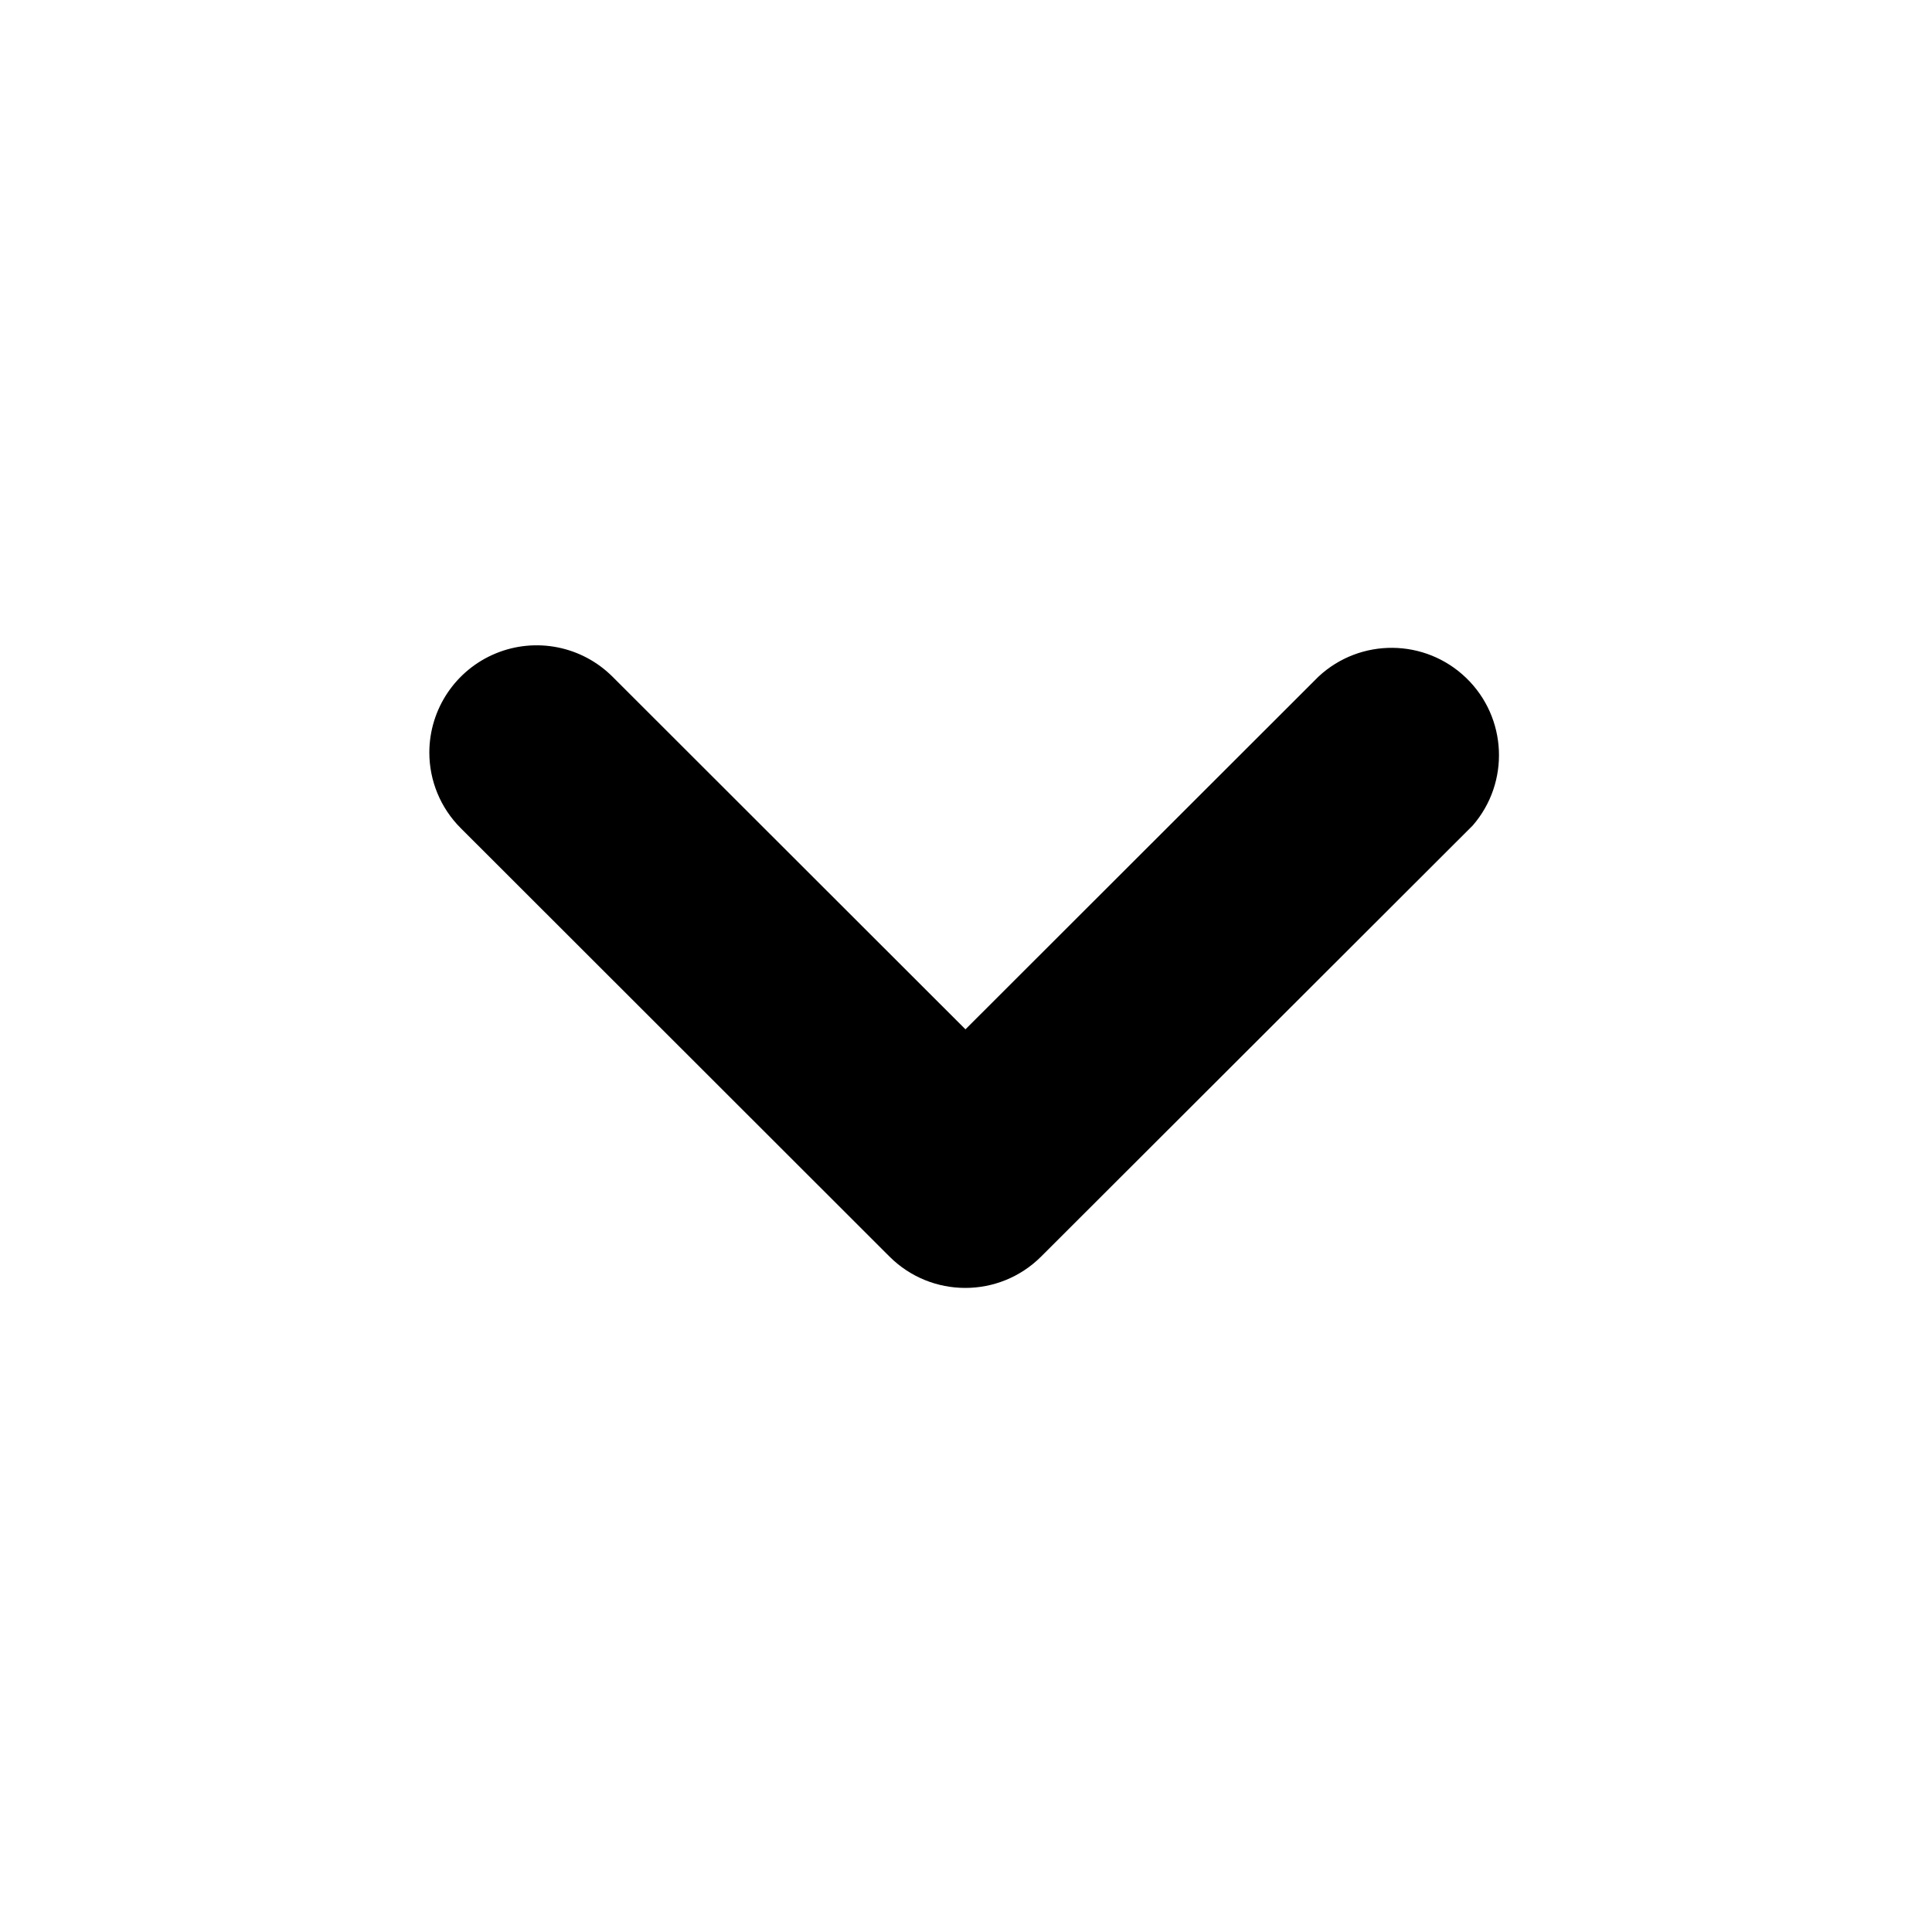
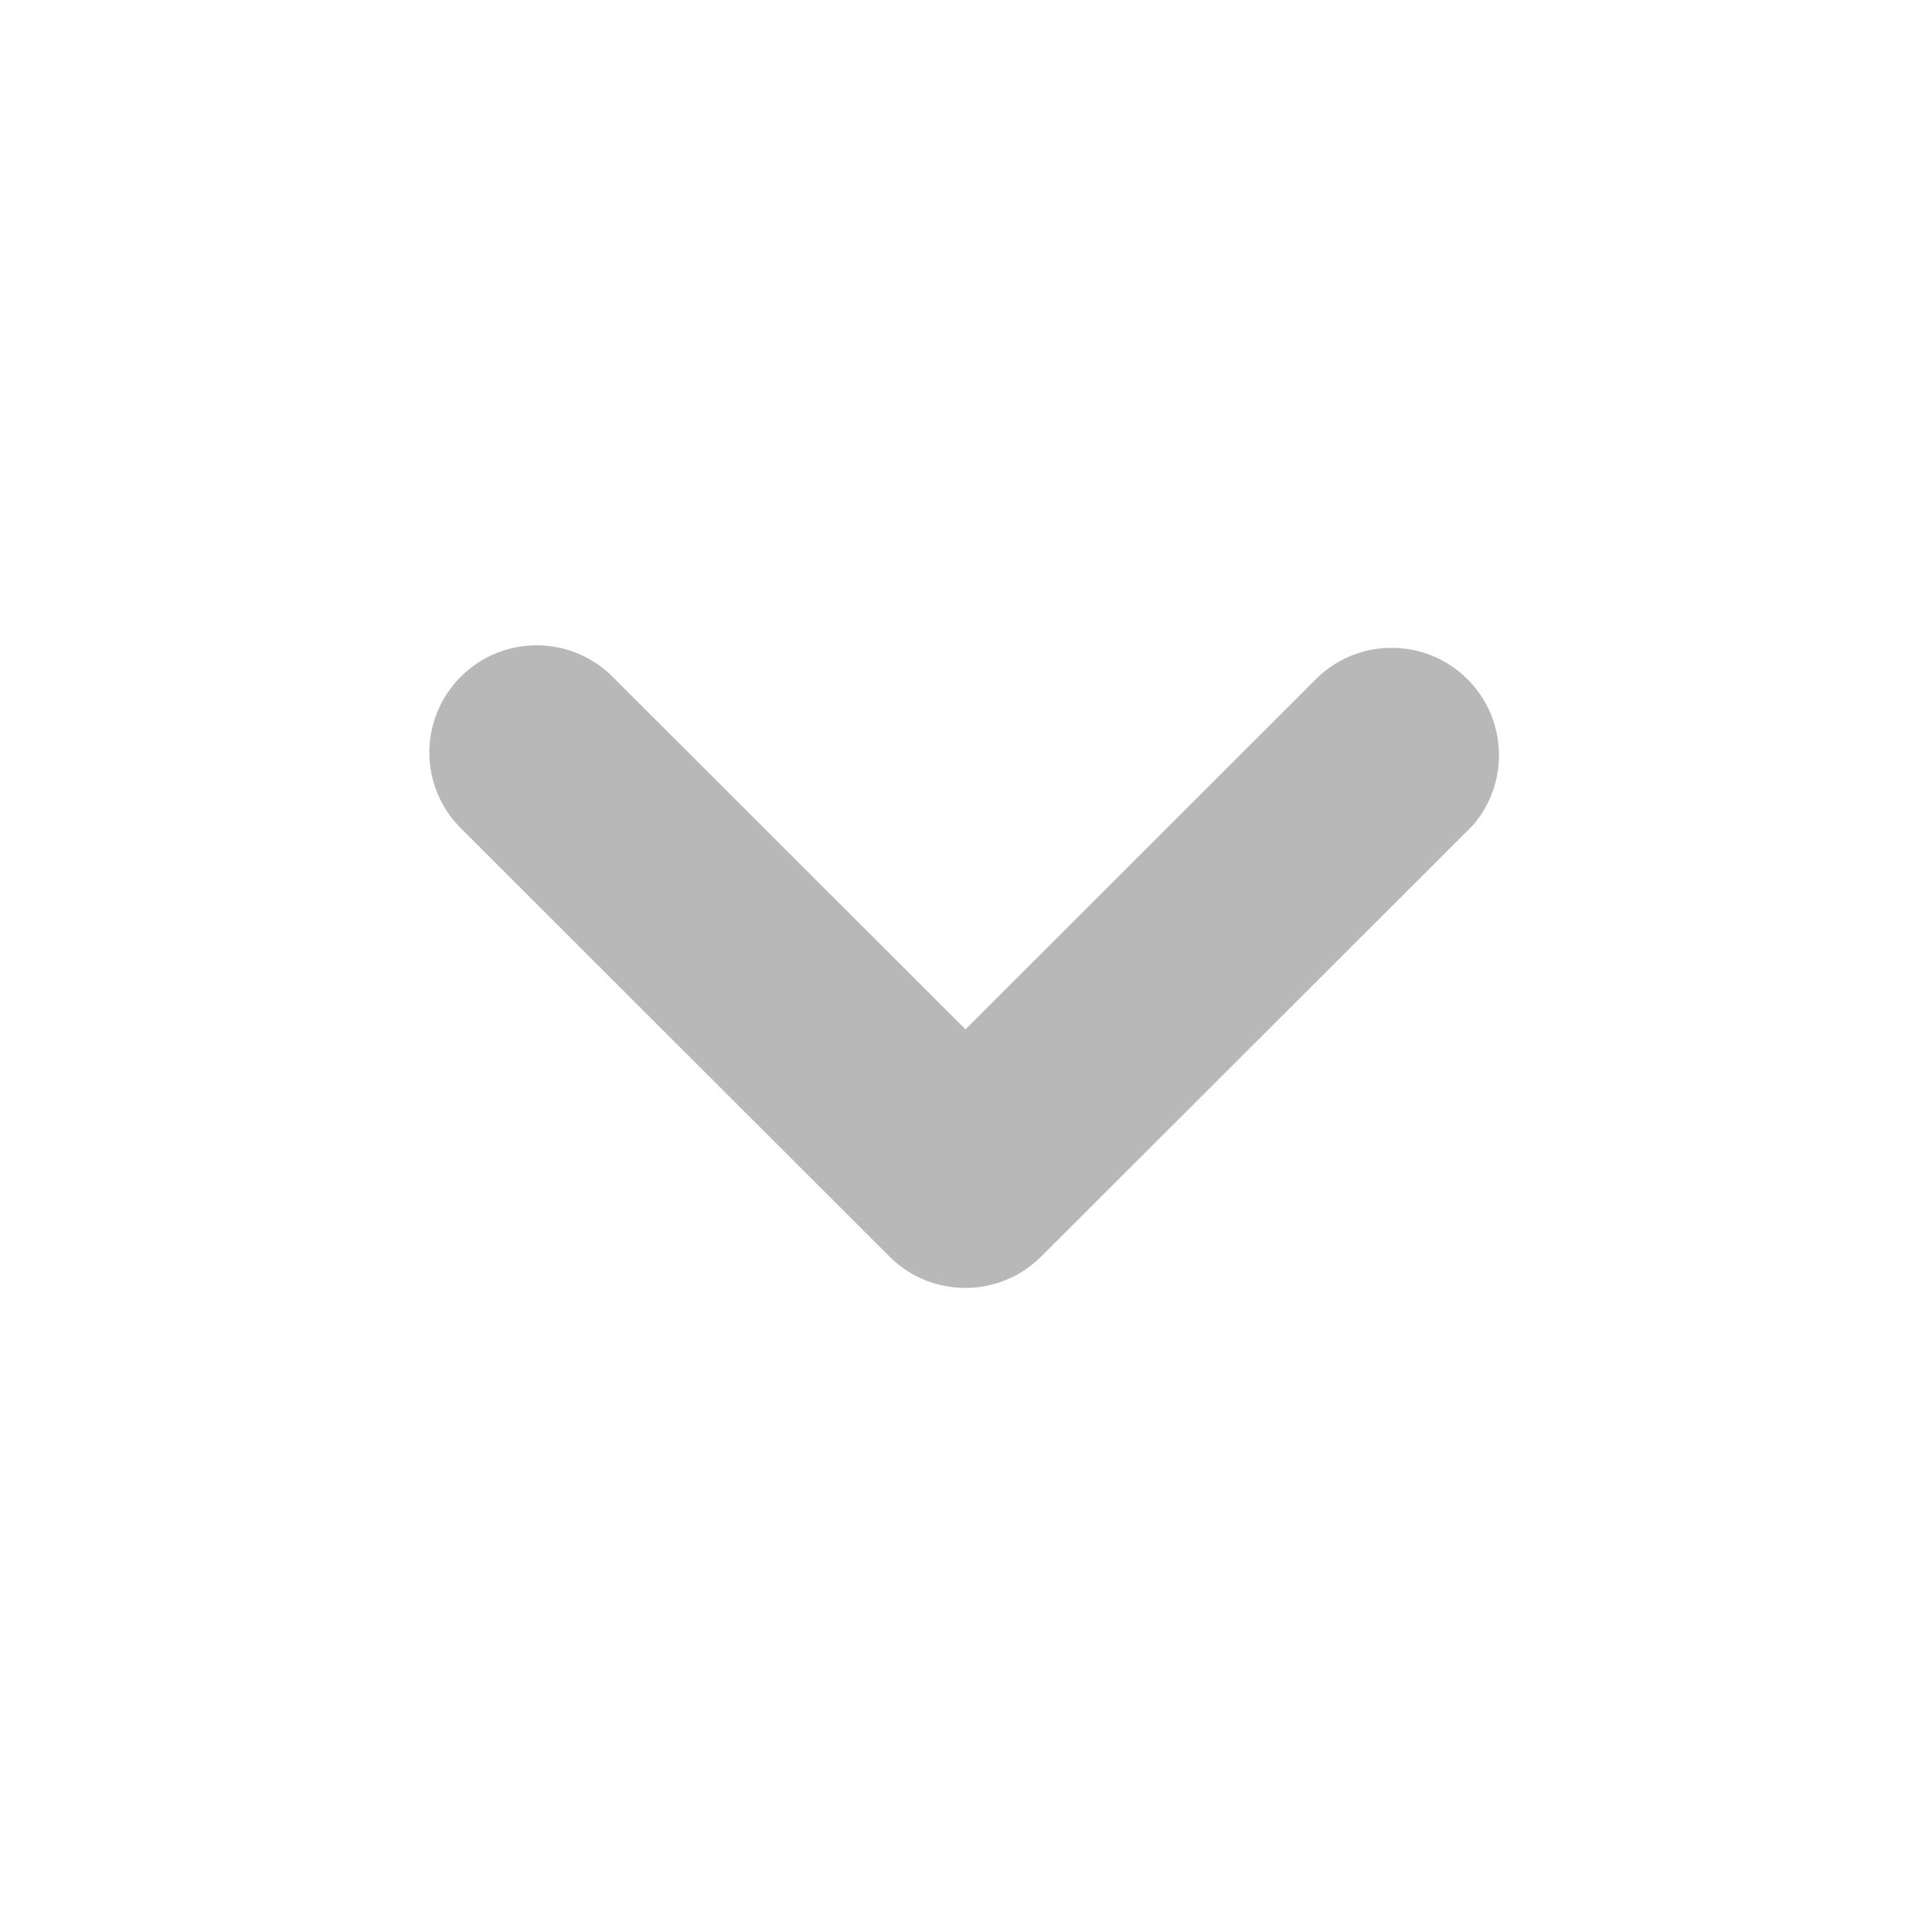
<svg xmlns="http://www.w3.org/2000/svg" height="18" viewBox="0 0 18 18" width="18">
  <defs>
    <style>
      .fill {
-         fill: currentColor;
+         fill: #b8b8b8;
      }
    </style>
  </defs>
  <rect id="Canvas" fill="#ff13dc" opacity="0" width="18" height="18" />
  <path class="fill" d="M4,7.01a1,1,0,0,1,1.706-.706l3.289,3.286,3.289-3.286a1,1,0,0,1,1.437,1.387l-.025.025L9.7,11.707a1,1,0,0,1-1.413,0L4.293,7.716A.995.995,0,0,1,4,7.01Z" />
</svg>
